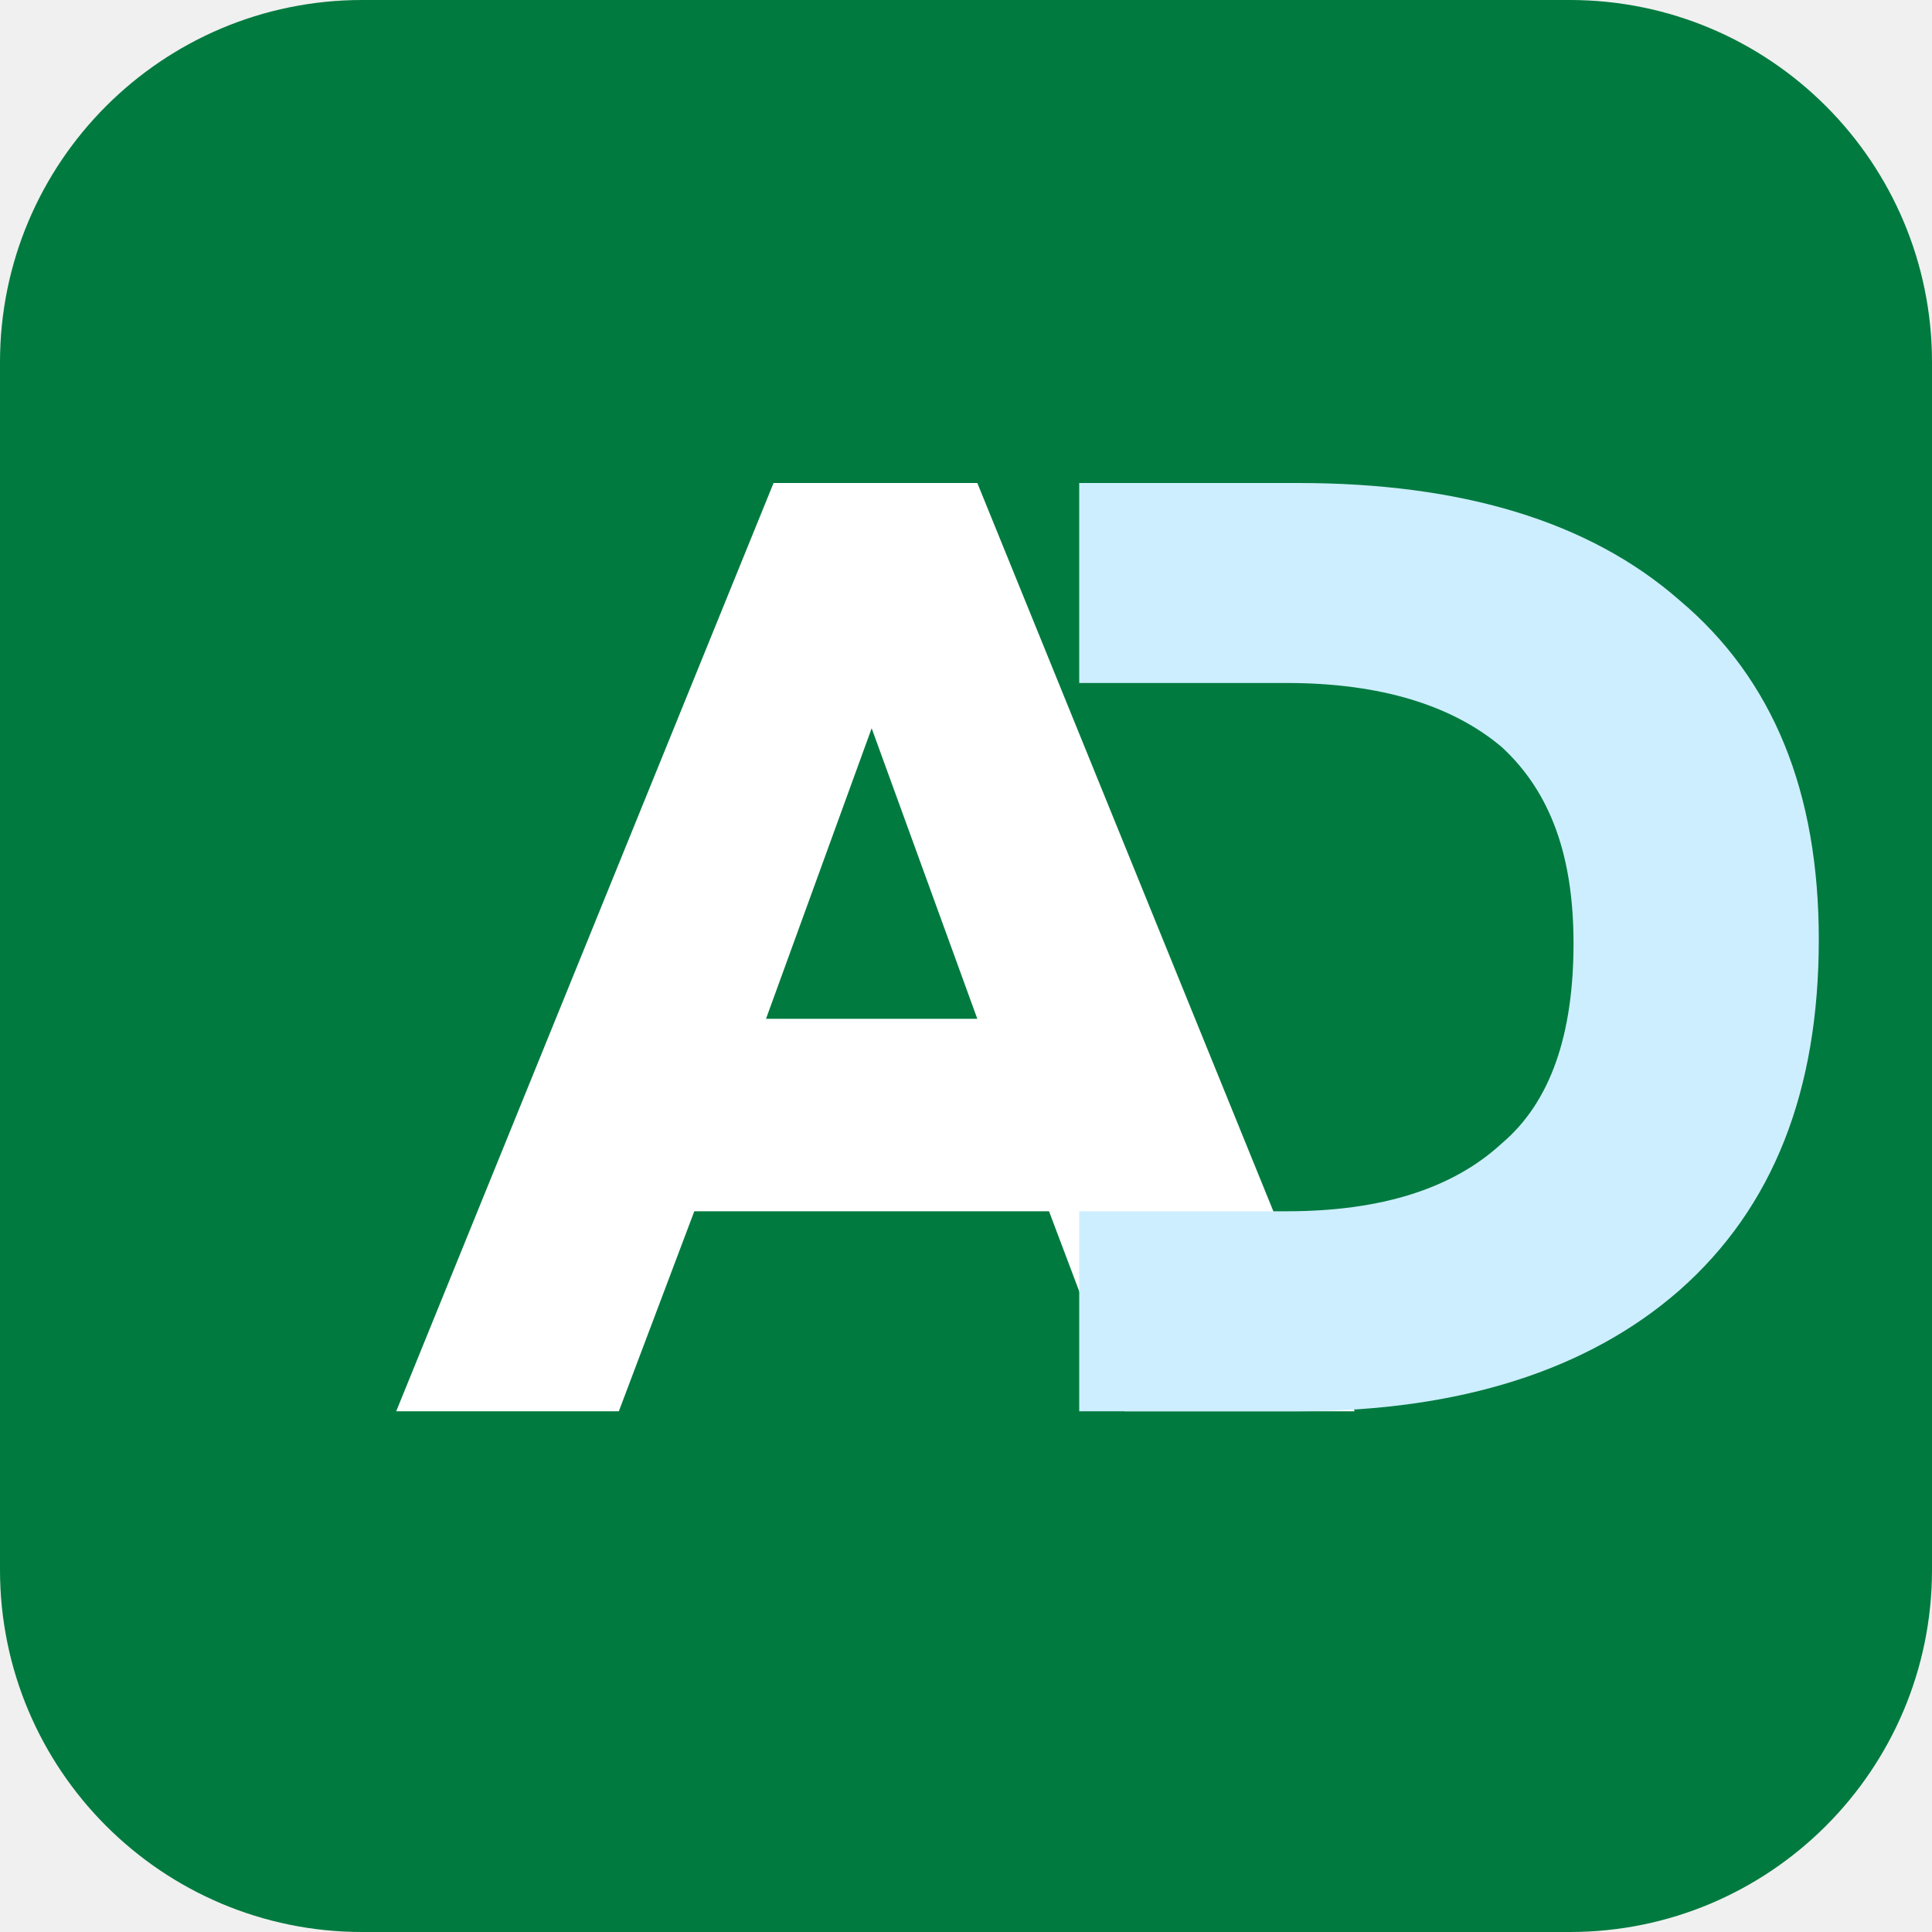
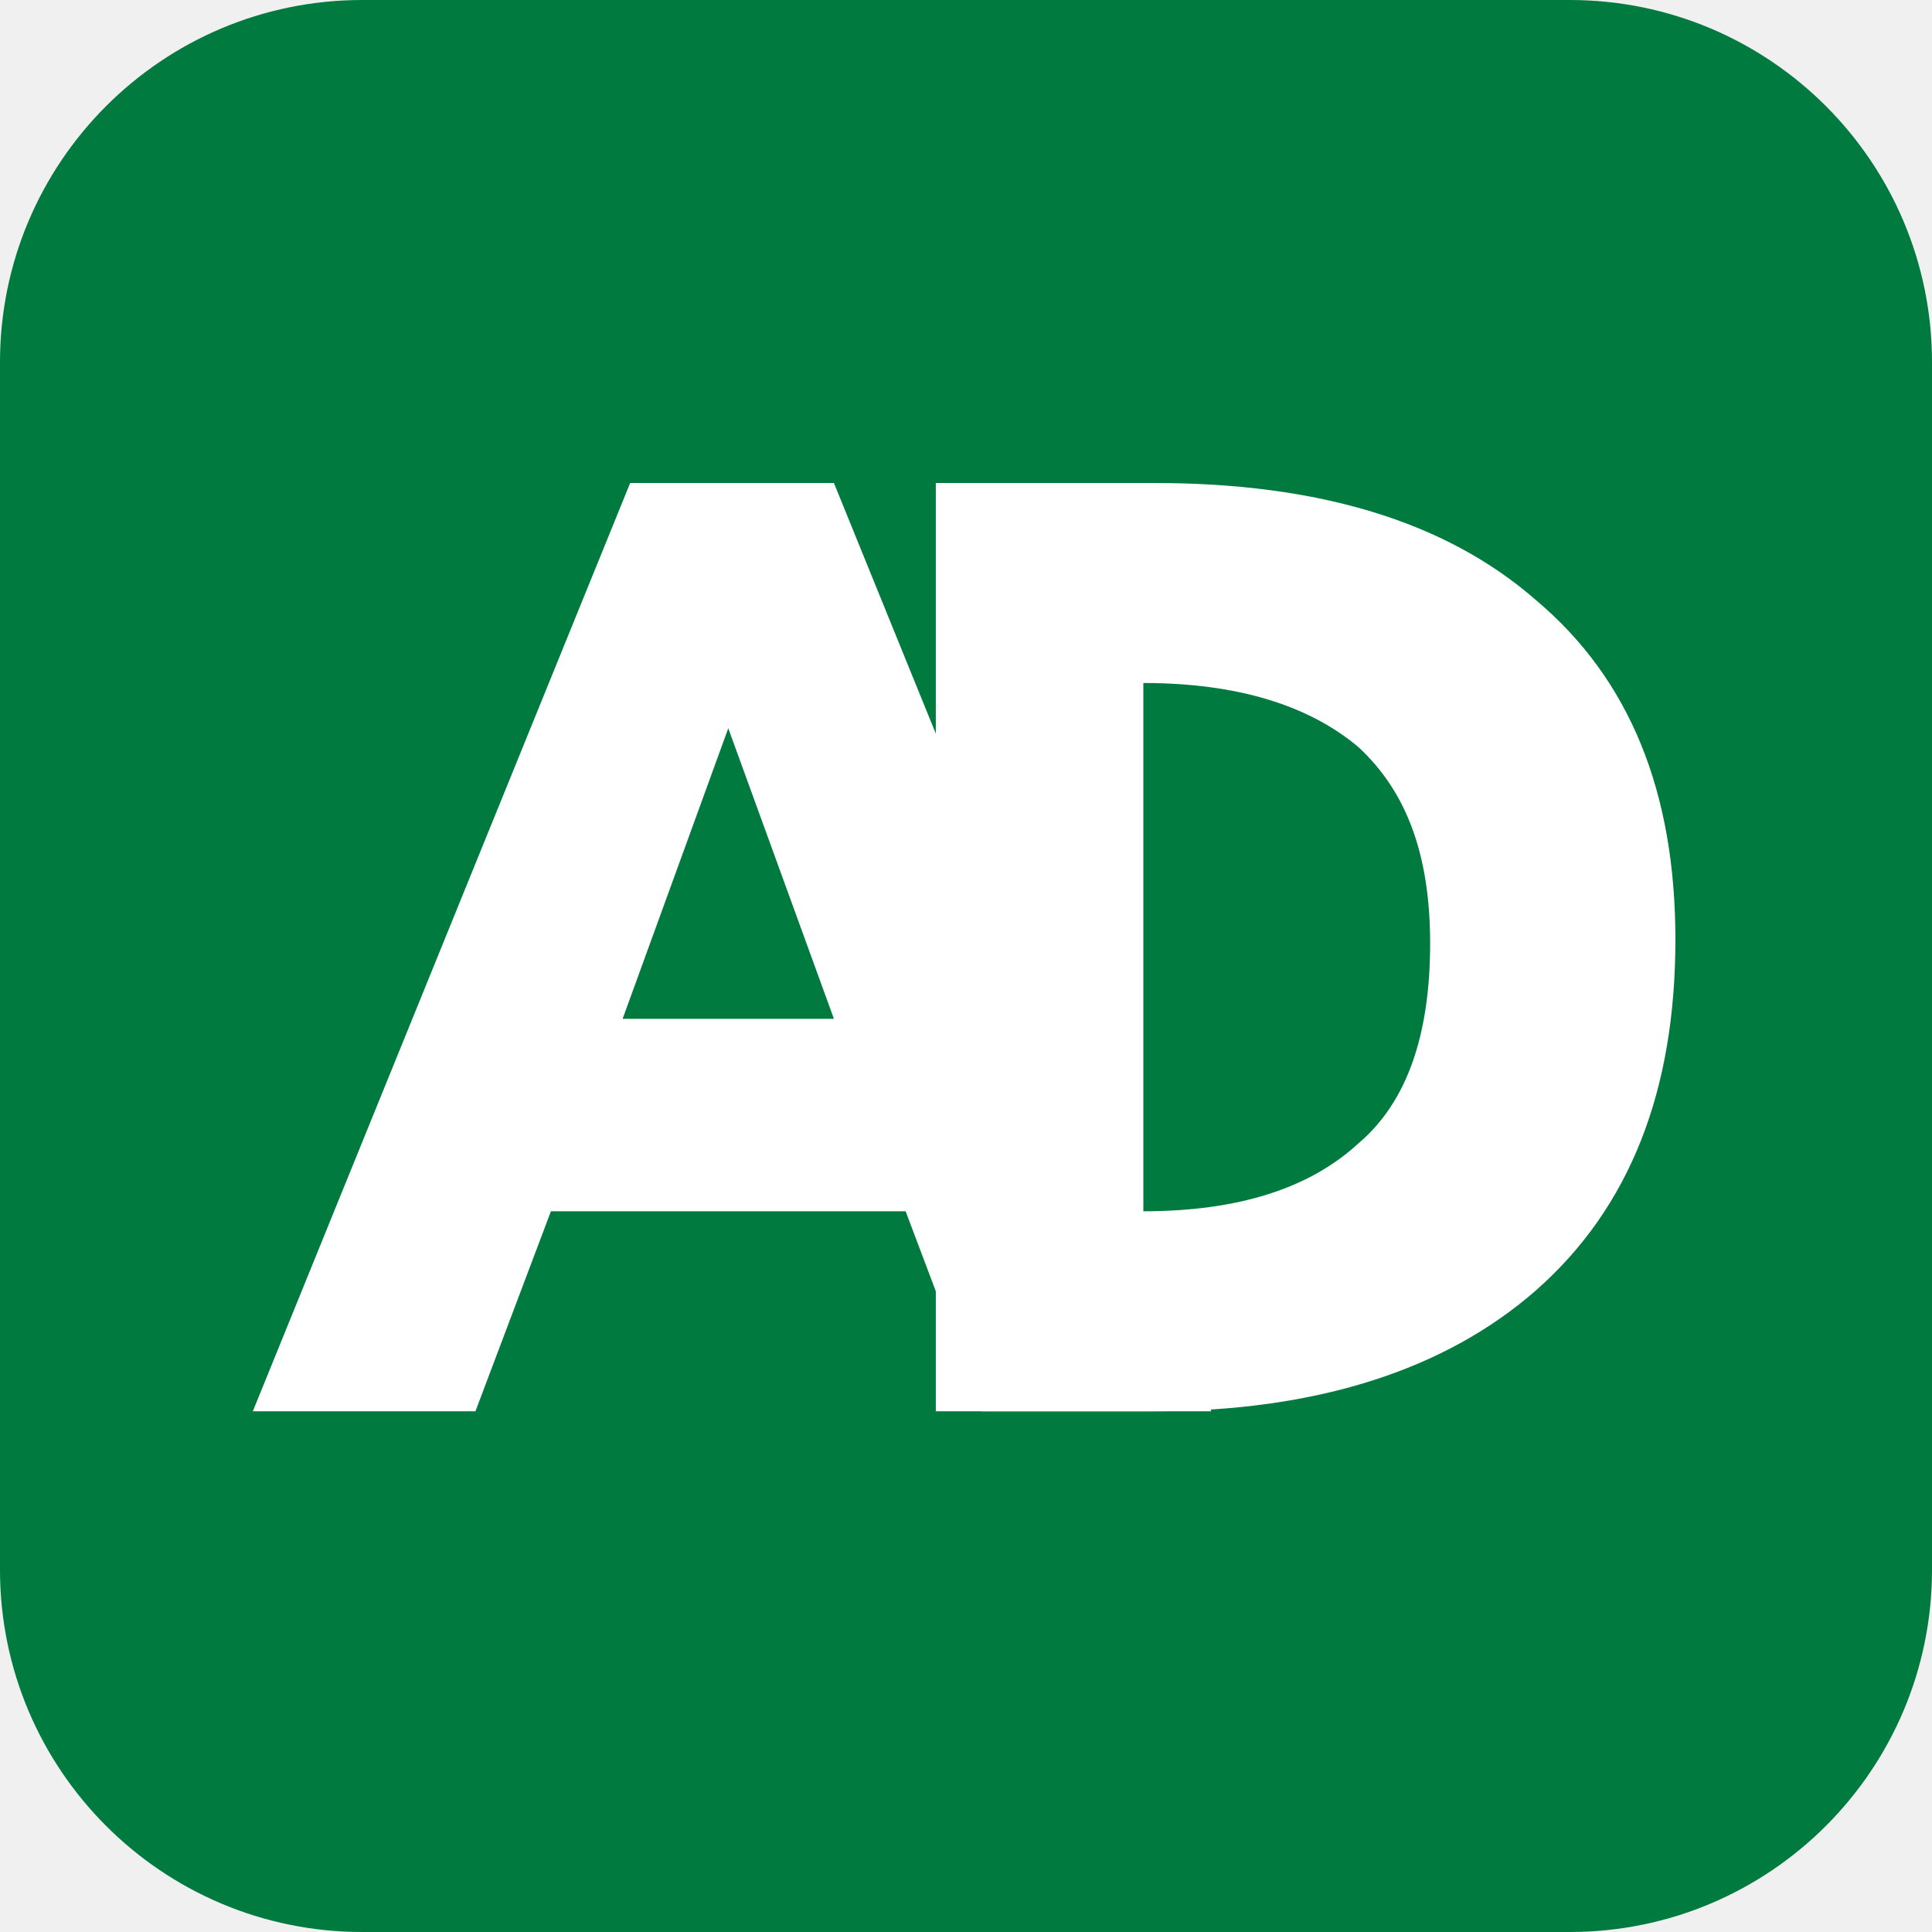
<svg xmlns="http://www.w3.org/2000/svg" viewBox="0 0 512 512" role="img" aria-labelledby="title">
  <rect width="512" height="512" rx="96" fill="#007a3f" />
-   <path d="M105 374 205 128h54l100 246h-61l-20-53H184l-20 53h-59Zm98-104h56l-28-77-28 77Z" fill="#fff" />
-   <path d="M286 128h58c43 0 77 10 101 31 25 21 37 51 37 90 0 40-12 71-37 93-24 21-58 32-101 32h-58v-53h55c25 0 44-6 57-18 13-11 19-29 19-53 0-23-6-40-19-52-13-11-32-17-57-17h-55v-53Z" fill="#cdeeff" />
+   <g transform="translate(-38)">
+     <path d="M286 128h58c43 0 77 10 101 31 25 21 37 51 37 90 0 40-12 71-37 93-24 21-58 32-101 32h-58V128Zm55 53v140c25 0 44-6 57-18 13-11 19-29 19-53 0-23-6-40-19-52-13-11-32-17-57-17Z" fill="#fff" fill-rule="evenodd" />
+     <path d="M105 374 205 128h54l100 246h-61l-20-53H184l-20 53h-59Zm98-104h56l-28-77-28 77Z" fill="#fff" />
+   </g>
</svg>
